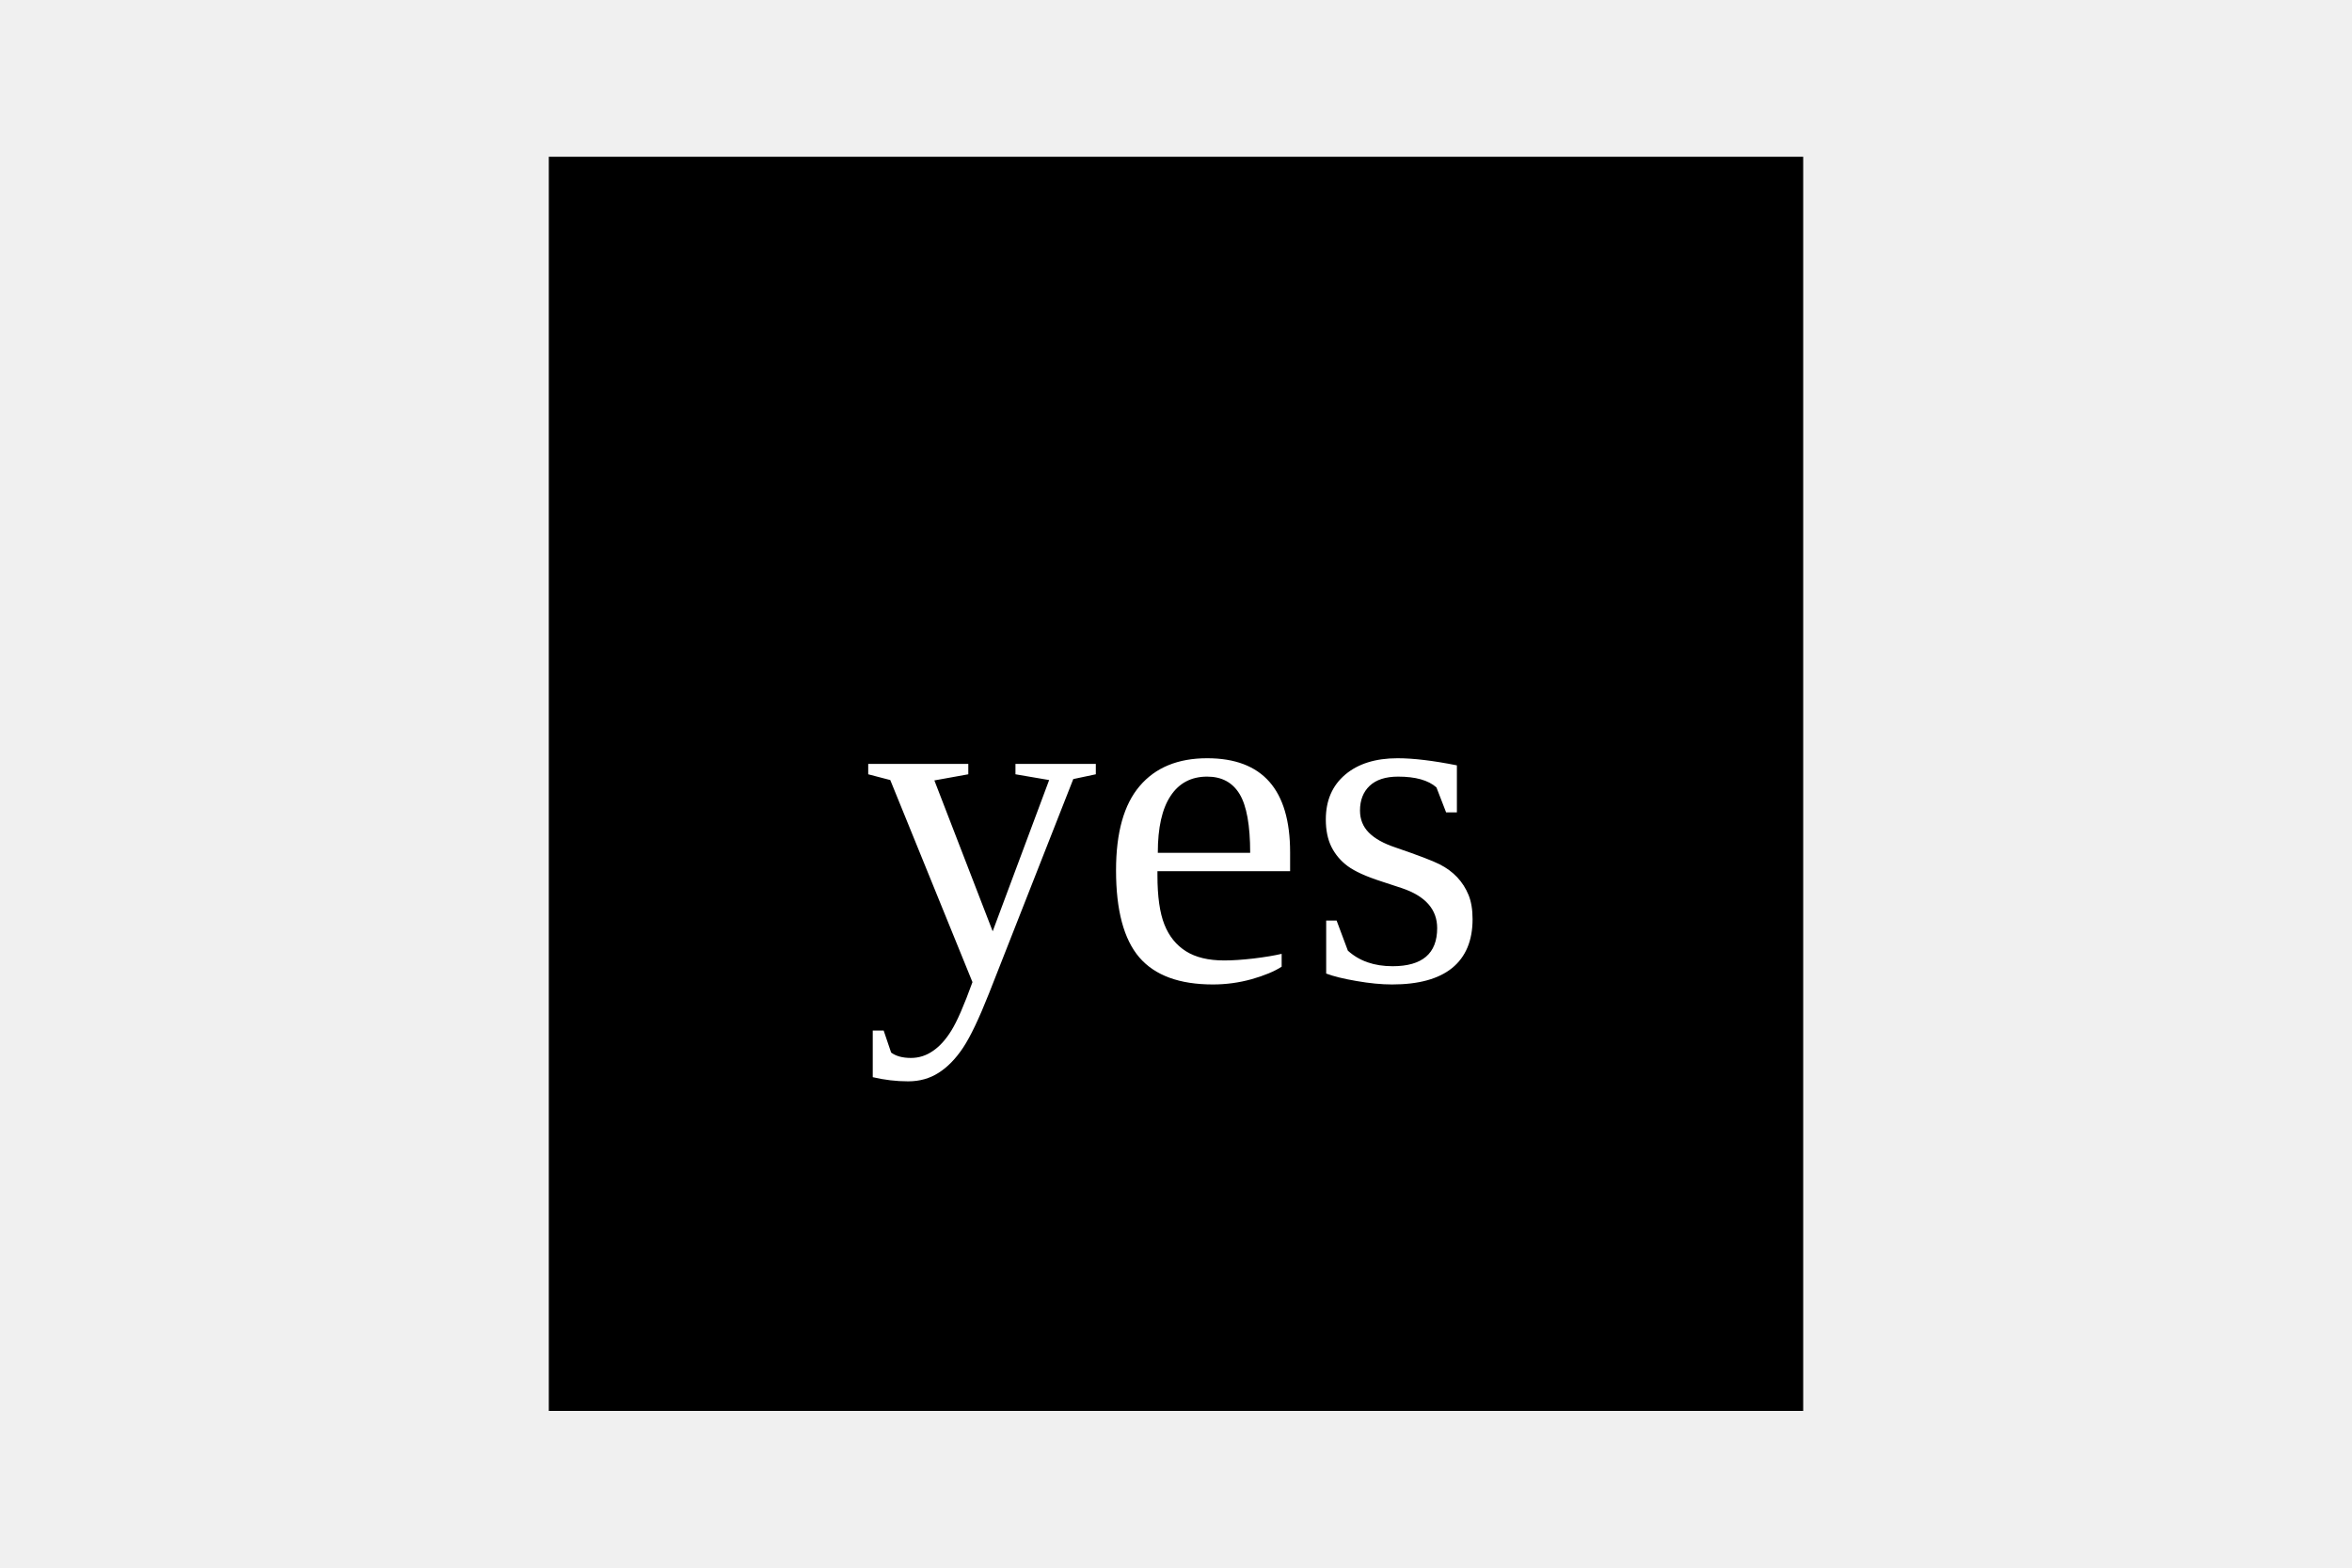
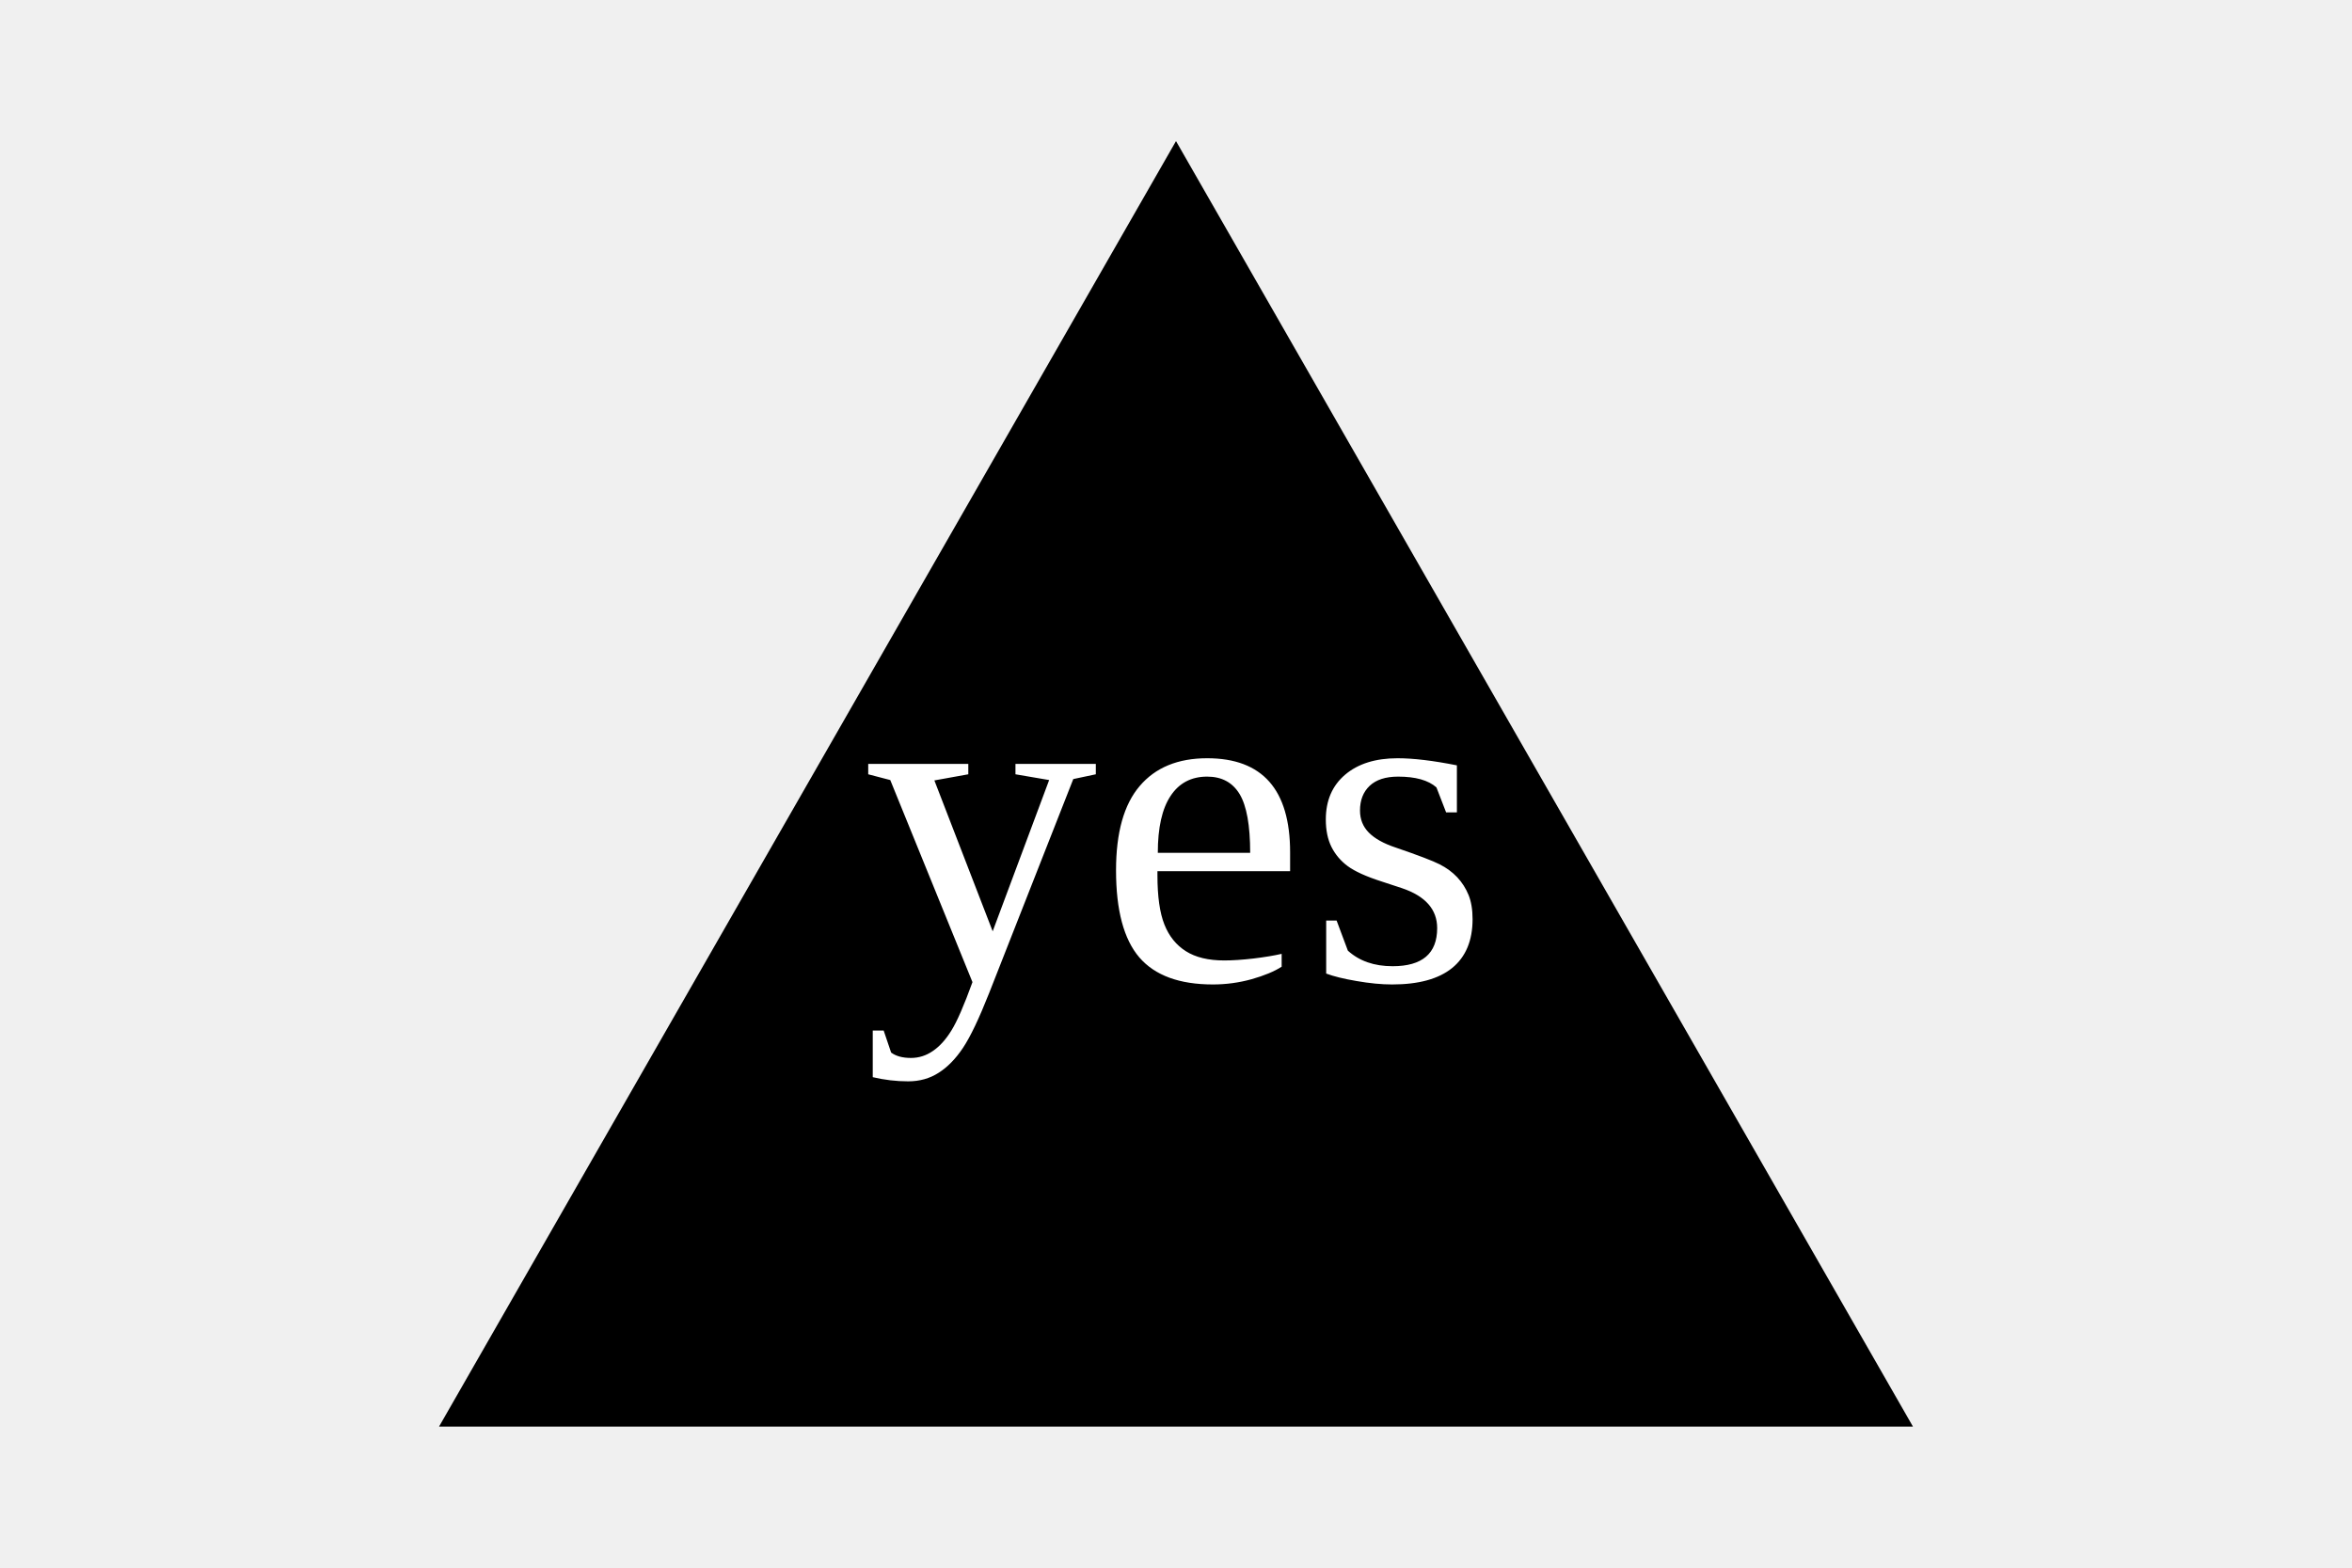
<svg xmlns="http://www.w3.org/2000/svg" version="1.1" width="300" height="200">
-   <rect x="70" y="20" width="160" height="160" fill="black" />
+   <polygon points="150, 18 244, 182 56, 182" fill="black" />
  <text x="150" y="125" font-size="60" text-anchor="middle" fill="white">yes</text>
</svg>
